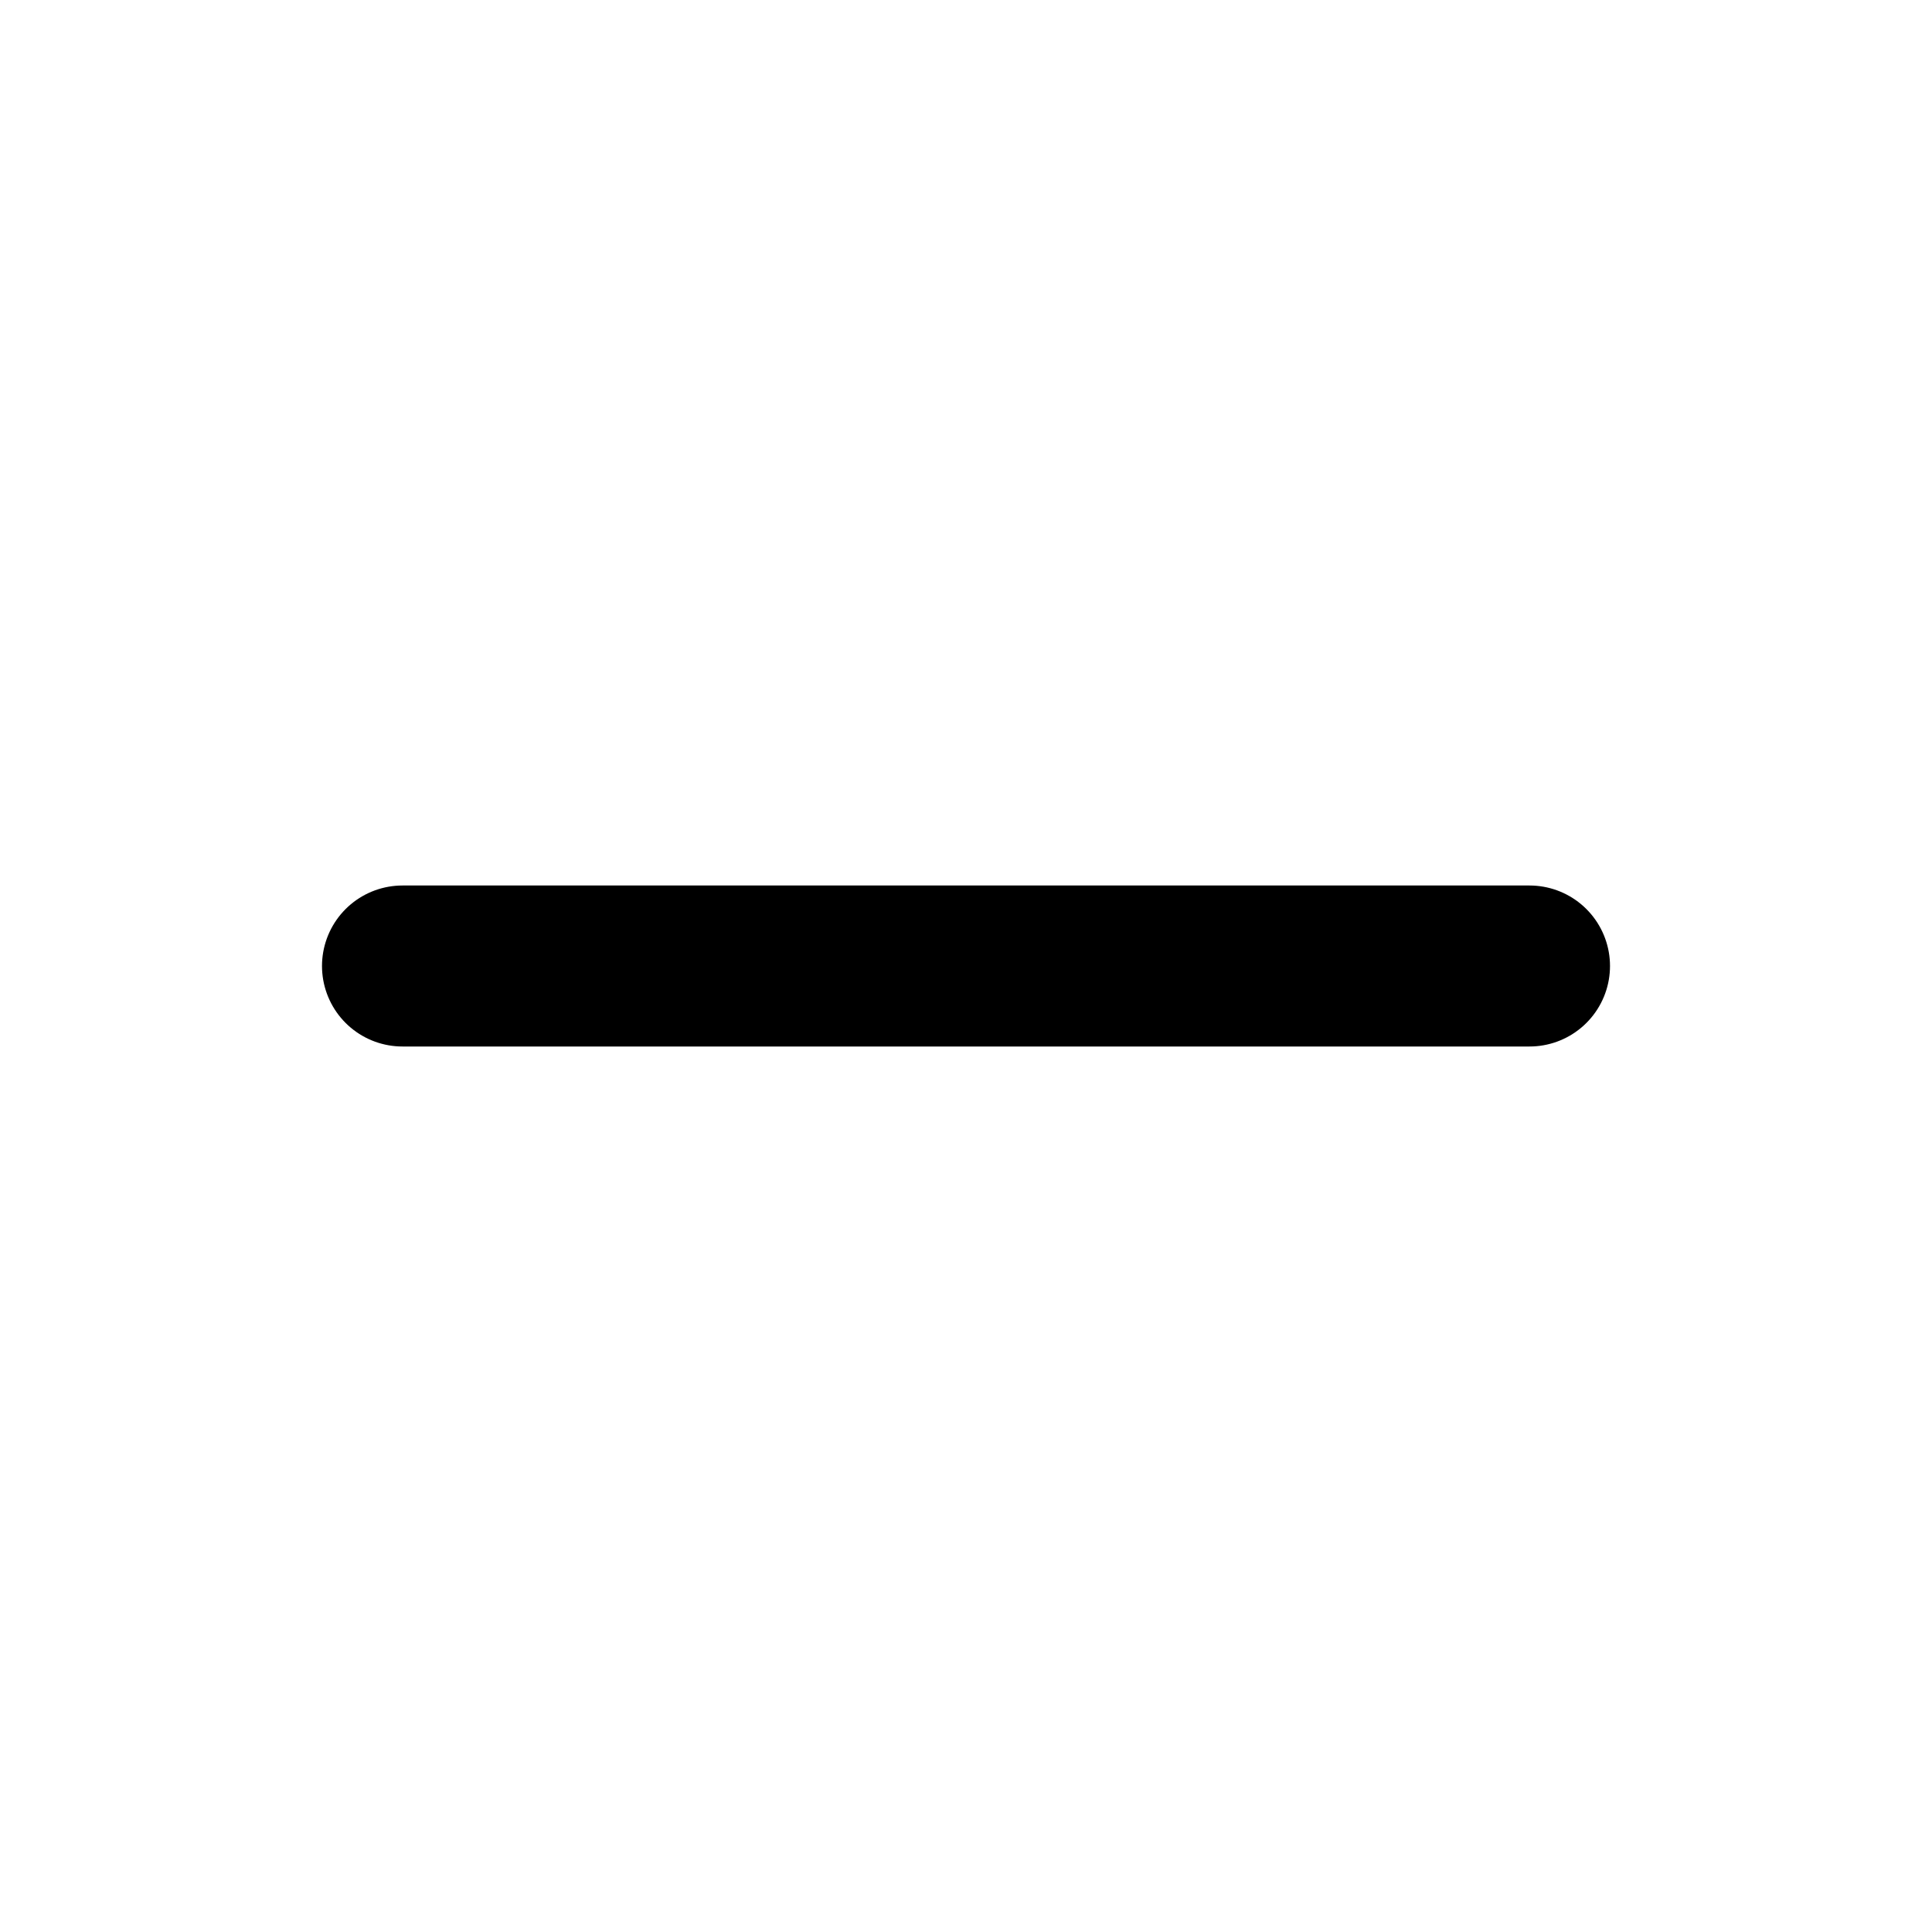
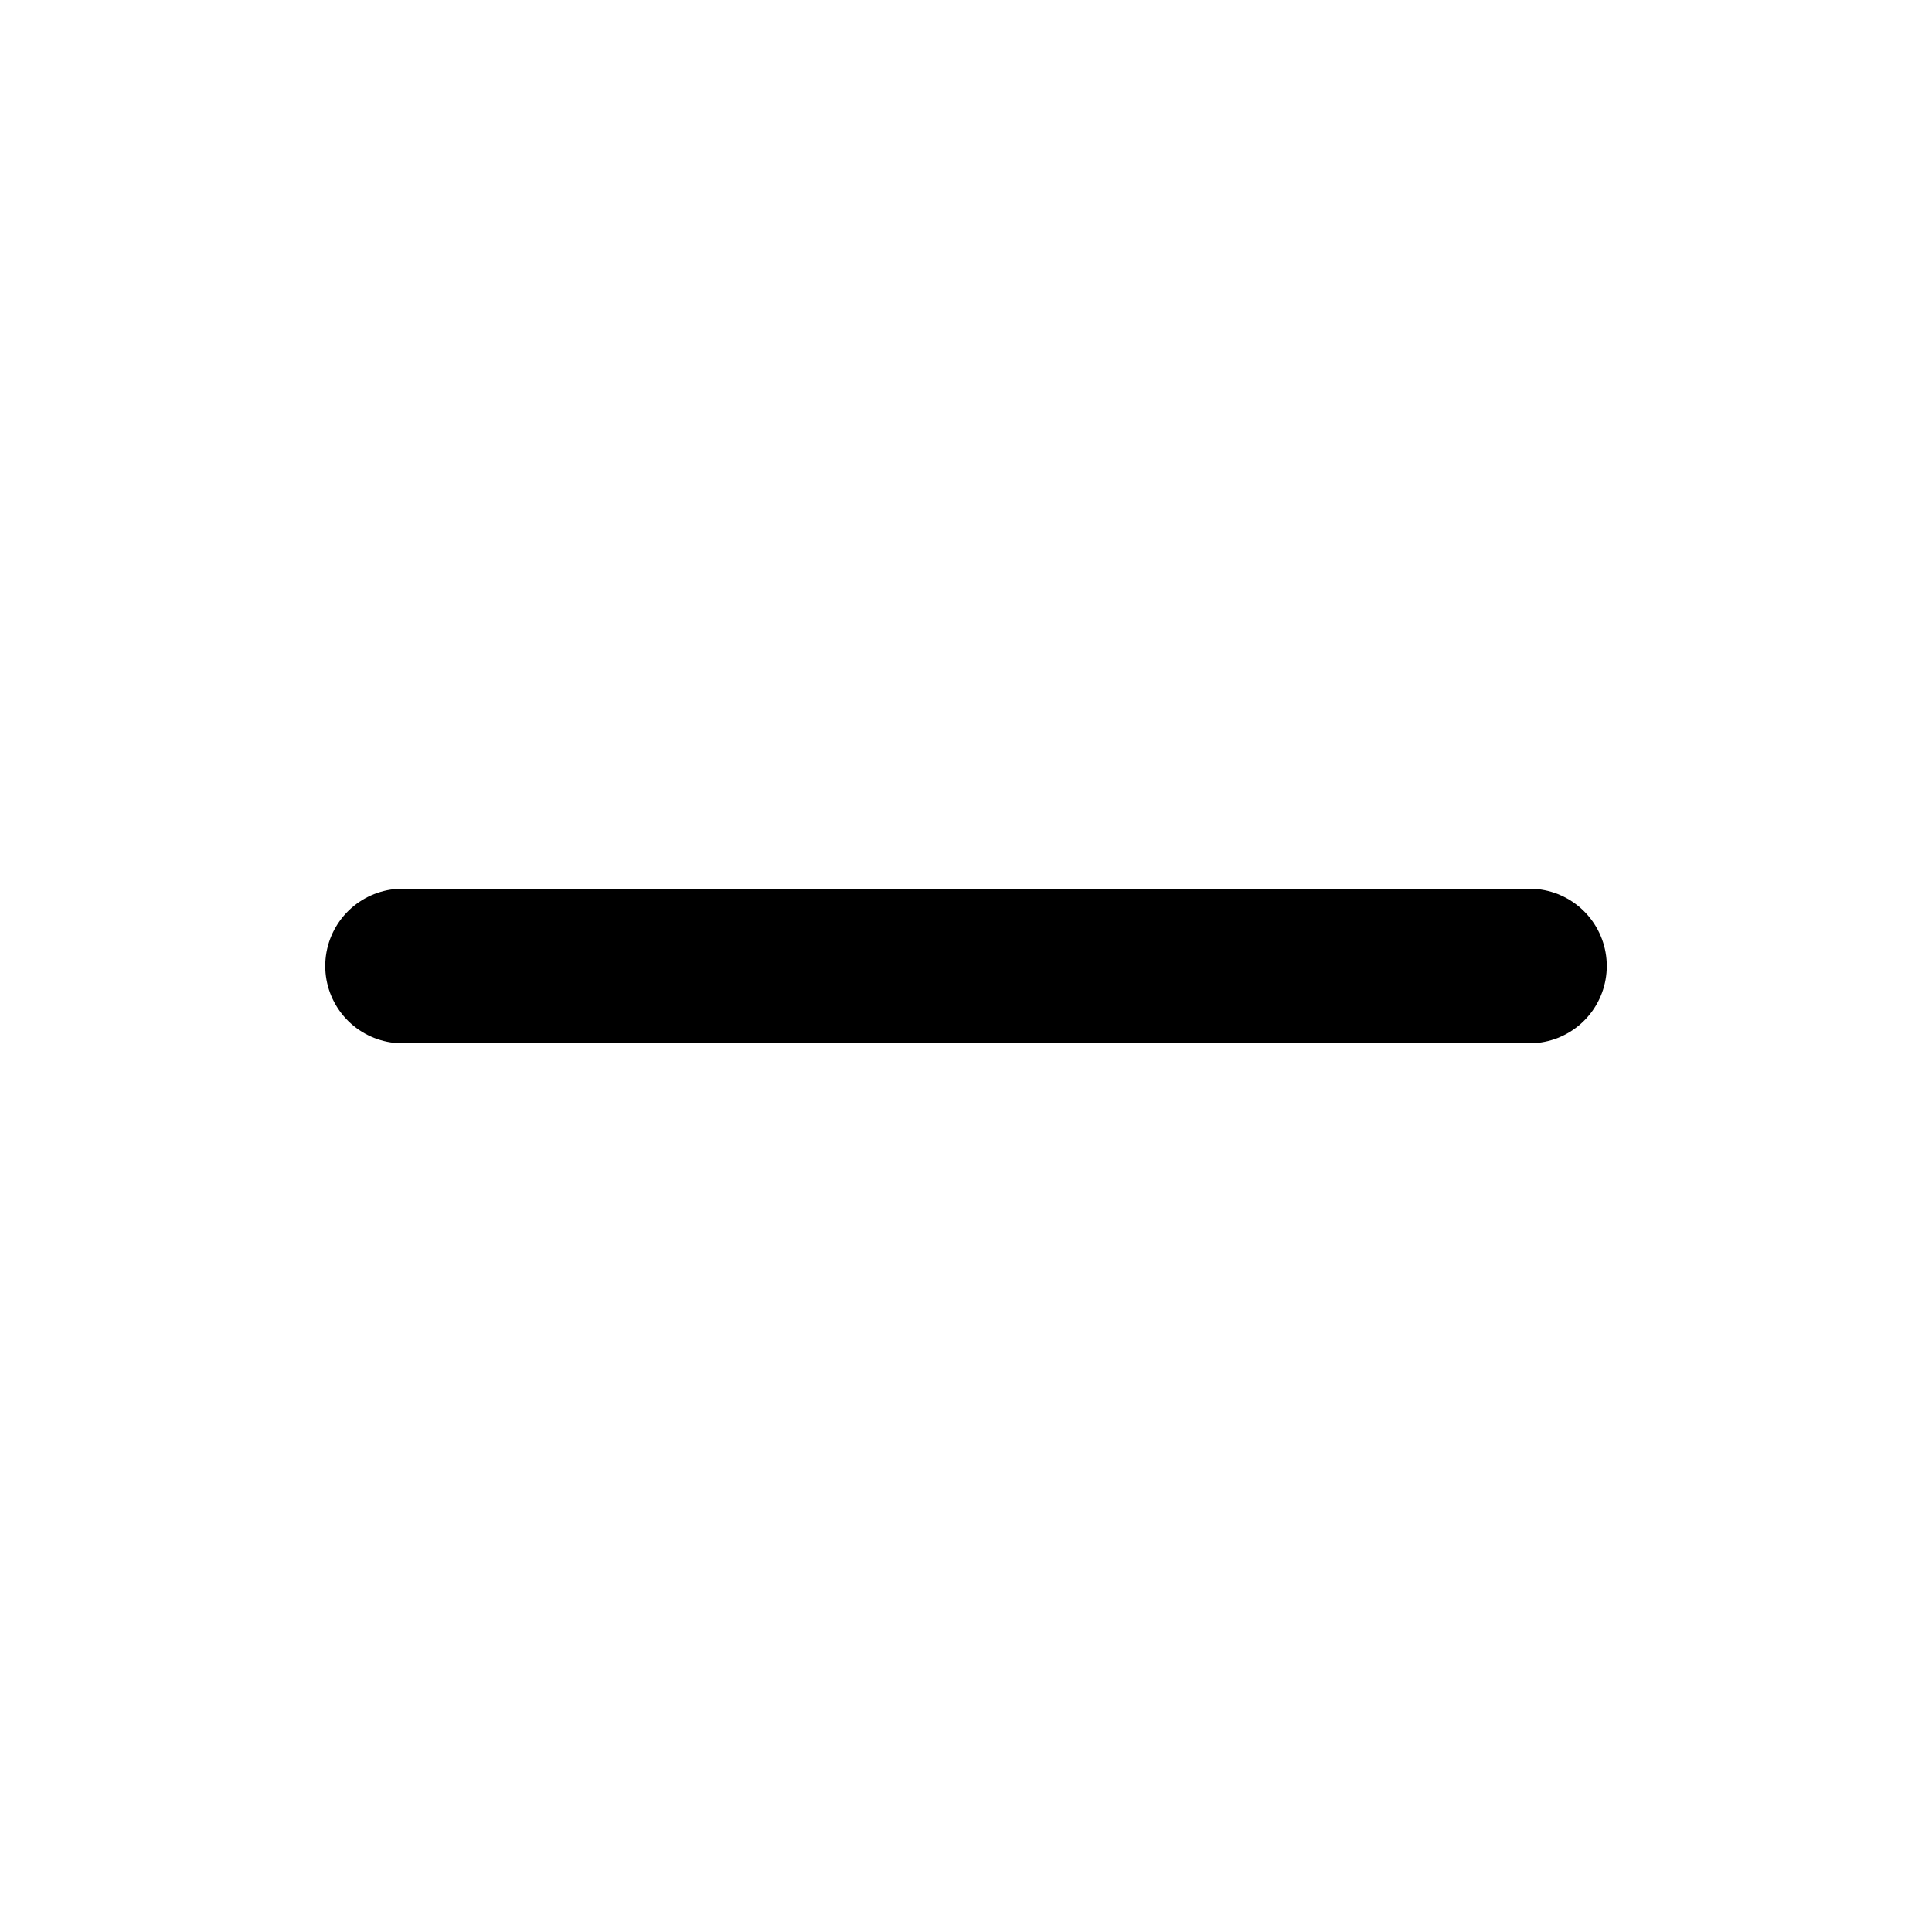
- <svg xmlns="http://www.w3.org/2000/svg" width="24" height="24" viewBox="0 0 24 24" fill="none">
-   <path d="M5 12H19" stroke="black" stroke-width="2" stroke-linecap="round" stroke-linejoin="round" />
+ <svg xmlns="http://www.w3.org/2000/svg" width="50" height="50" viewBox="0 0 50 50" fill="none">
+   <path d="M10.417 25H39.583" stroke="black" stroke-width="4" stroke-linecap="round" stroke-linejoin="round" />
</svg>
